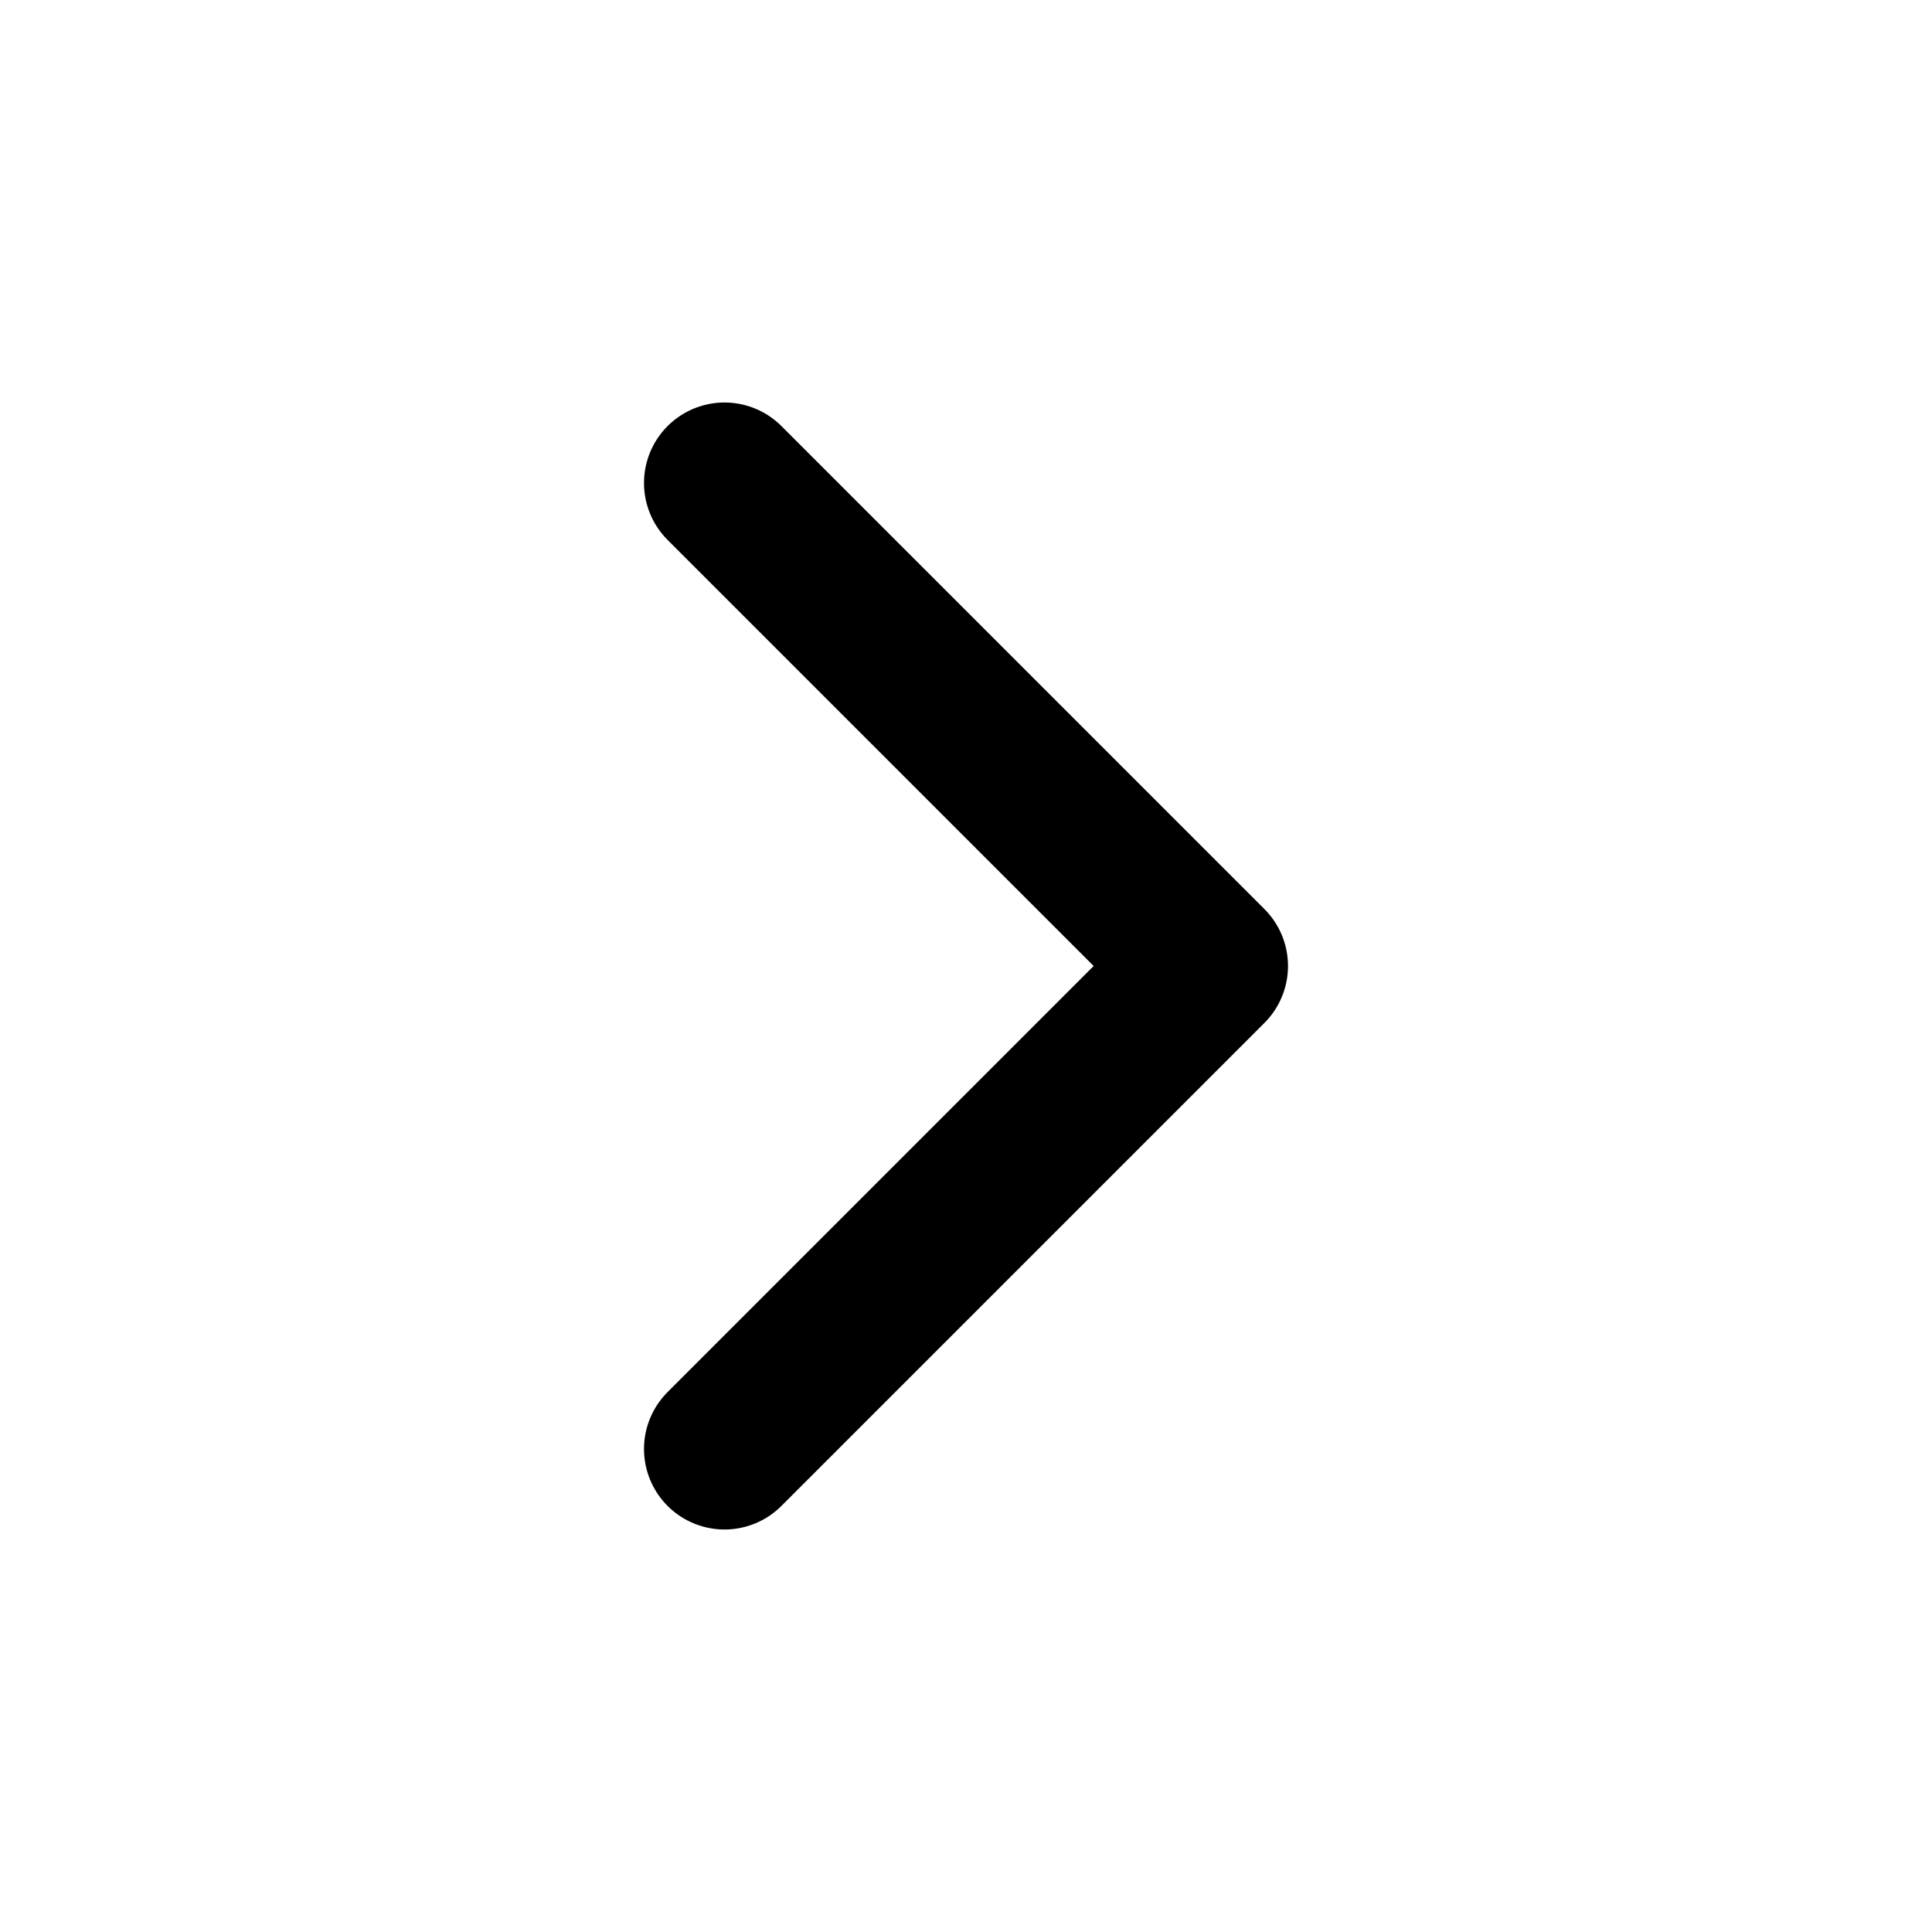
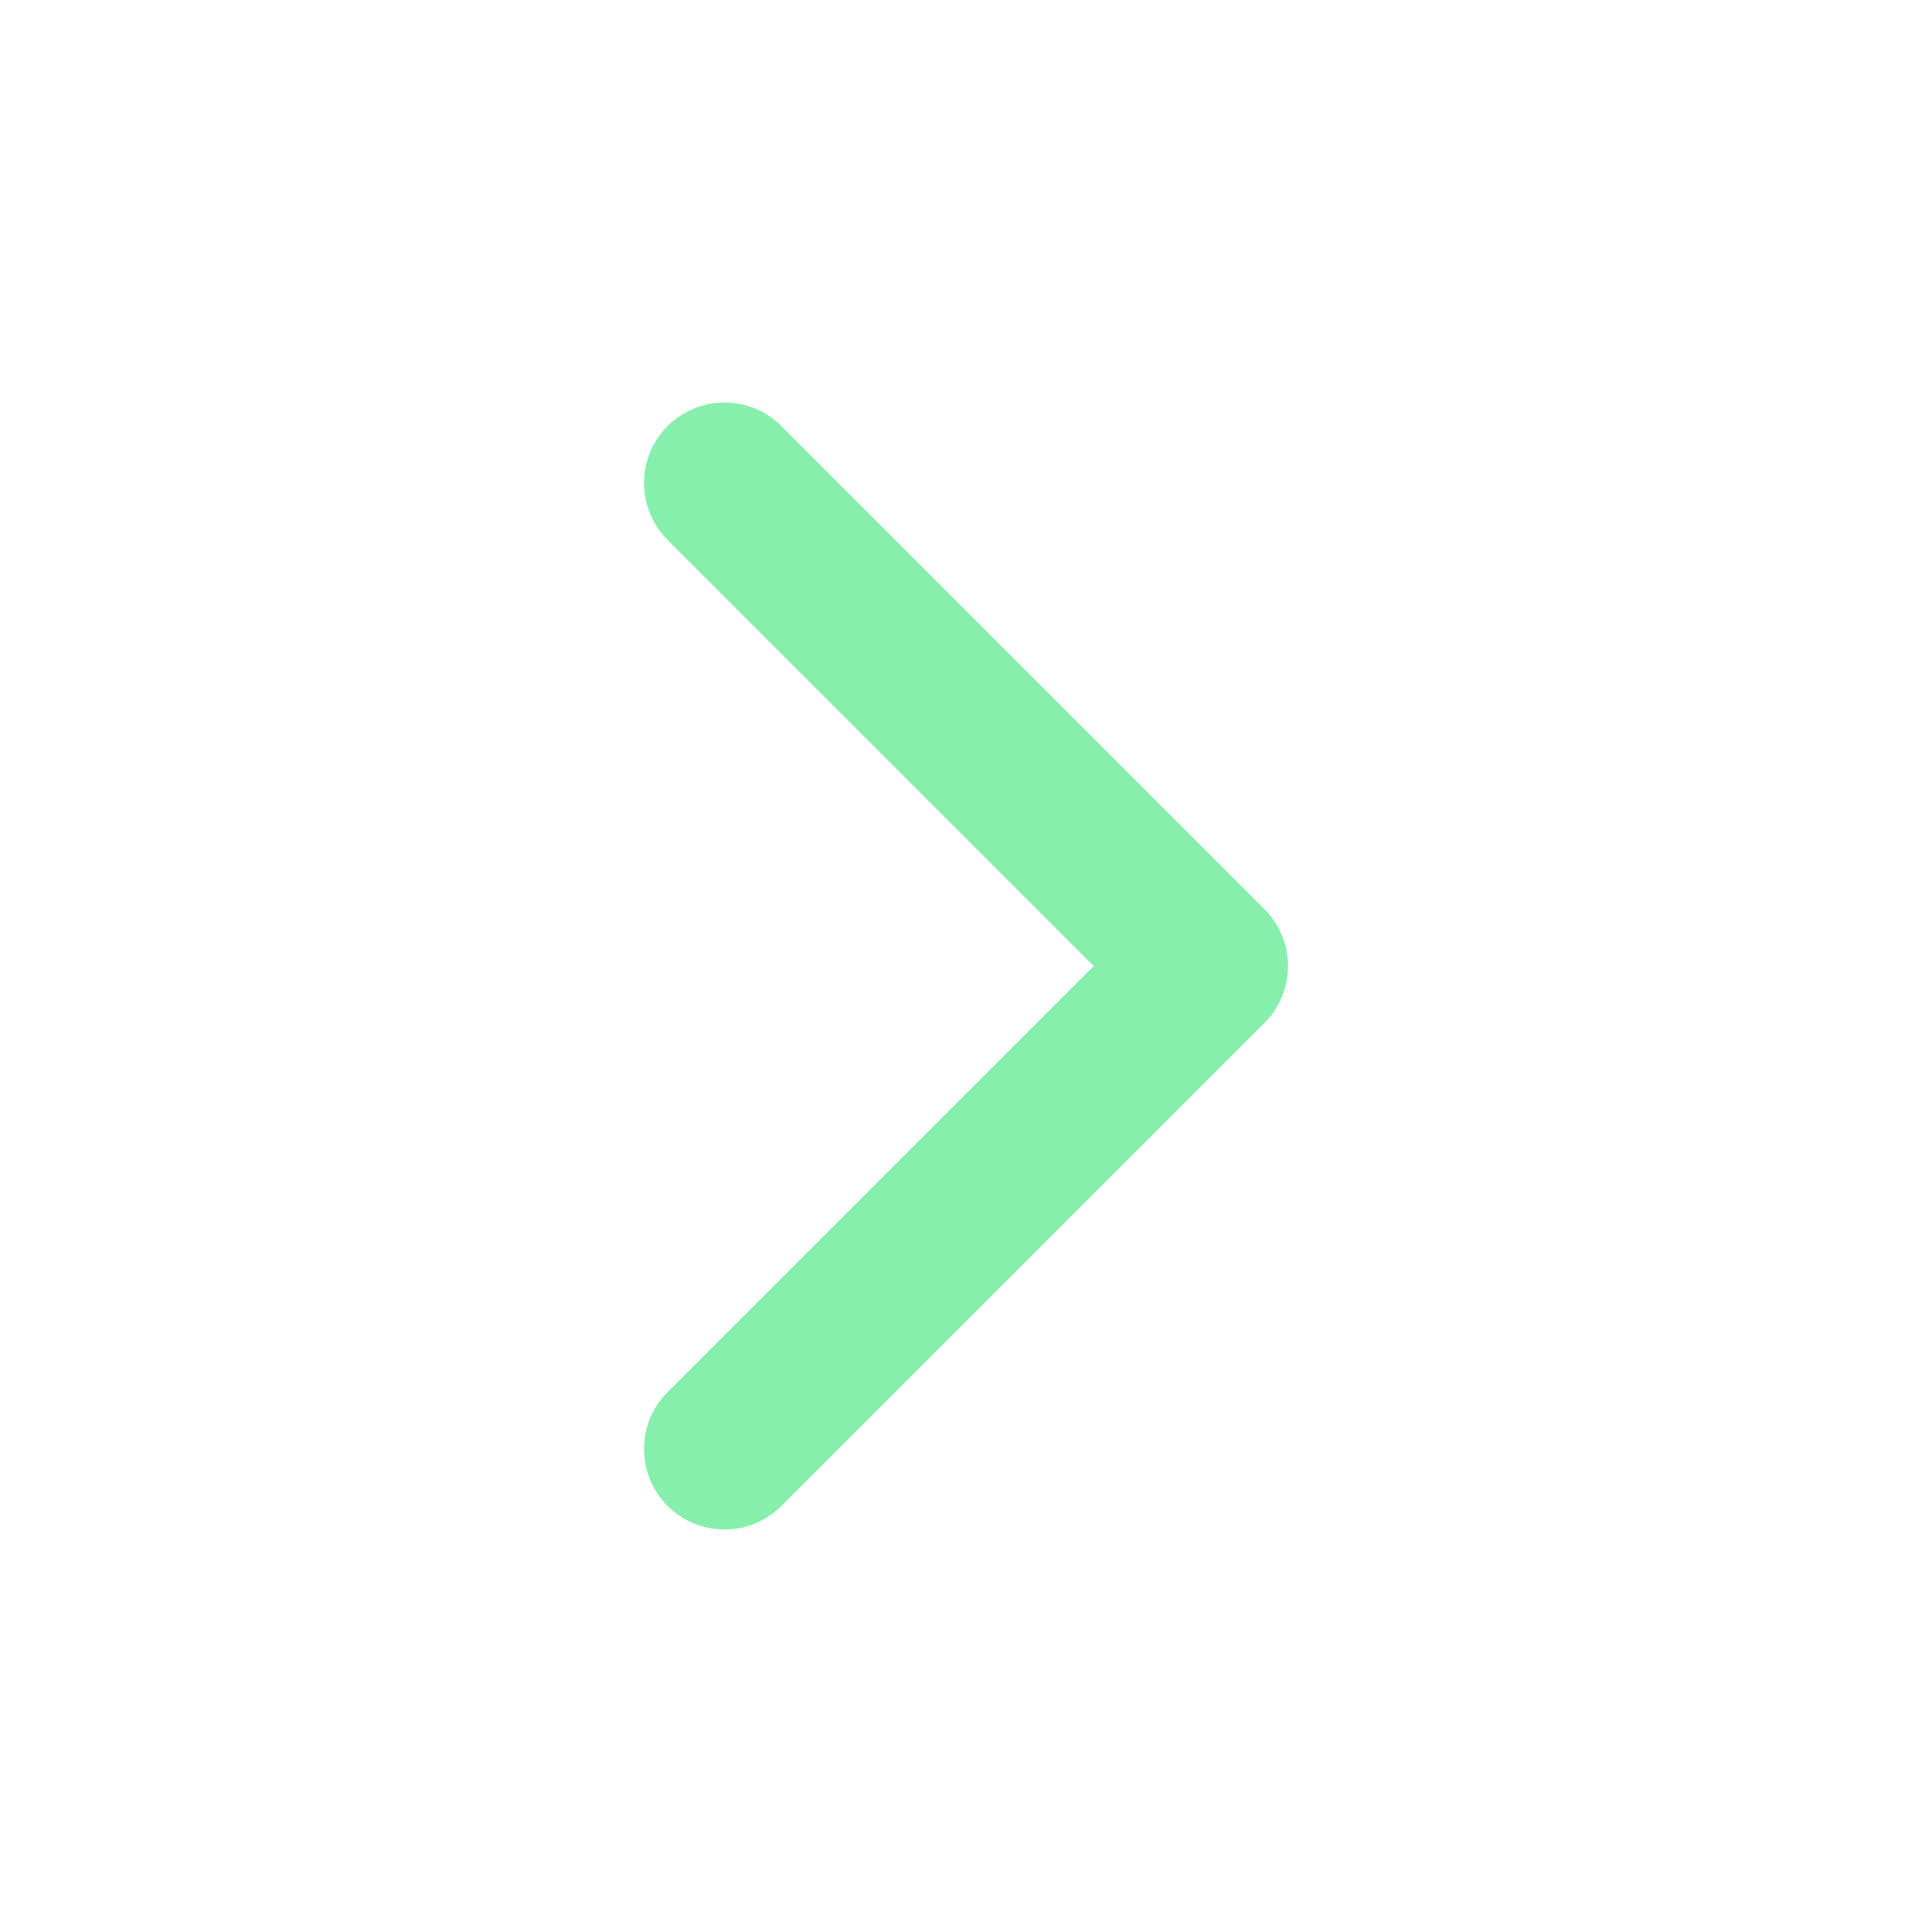
- <svg xmlns="http://www.w3.org/2000/svg" class="lucide lucide-chevron-right" width="24" height="24" viewBox="0 0 24 24" fill="none" stroke="currentColor" stroke-width="2" stroke-linecap="round" stroke-linejoin="round">
+ <svg xmlns="http://www.w3.org/2000/svg" class="lucide lucide-chevron-right" width="24" height="24" viewBox="0 0 24 24" fill="none" stroke="#86efac" stroke-width="2" stroke-linecap="round" stroke-linejoin="round">
  <path d="m9 18 6-6-6-6" />
</svg>
